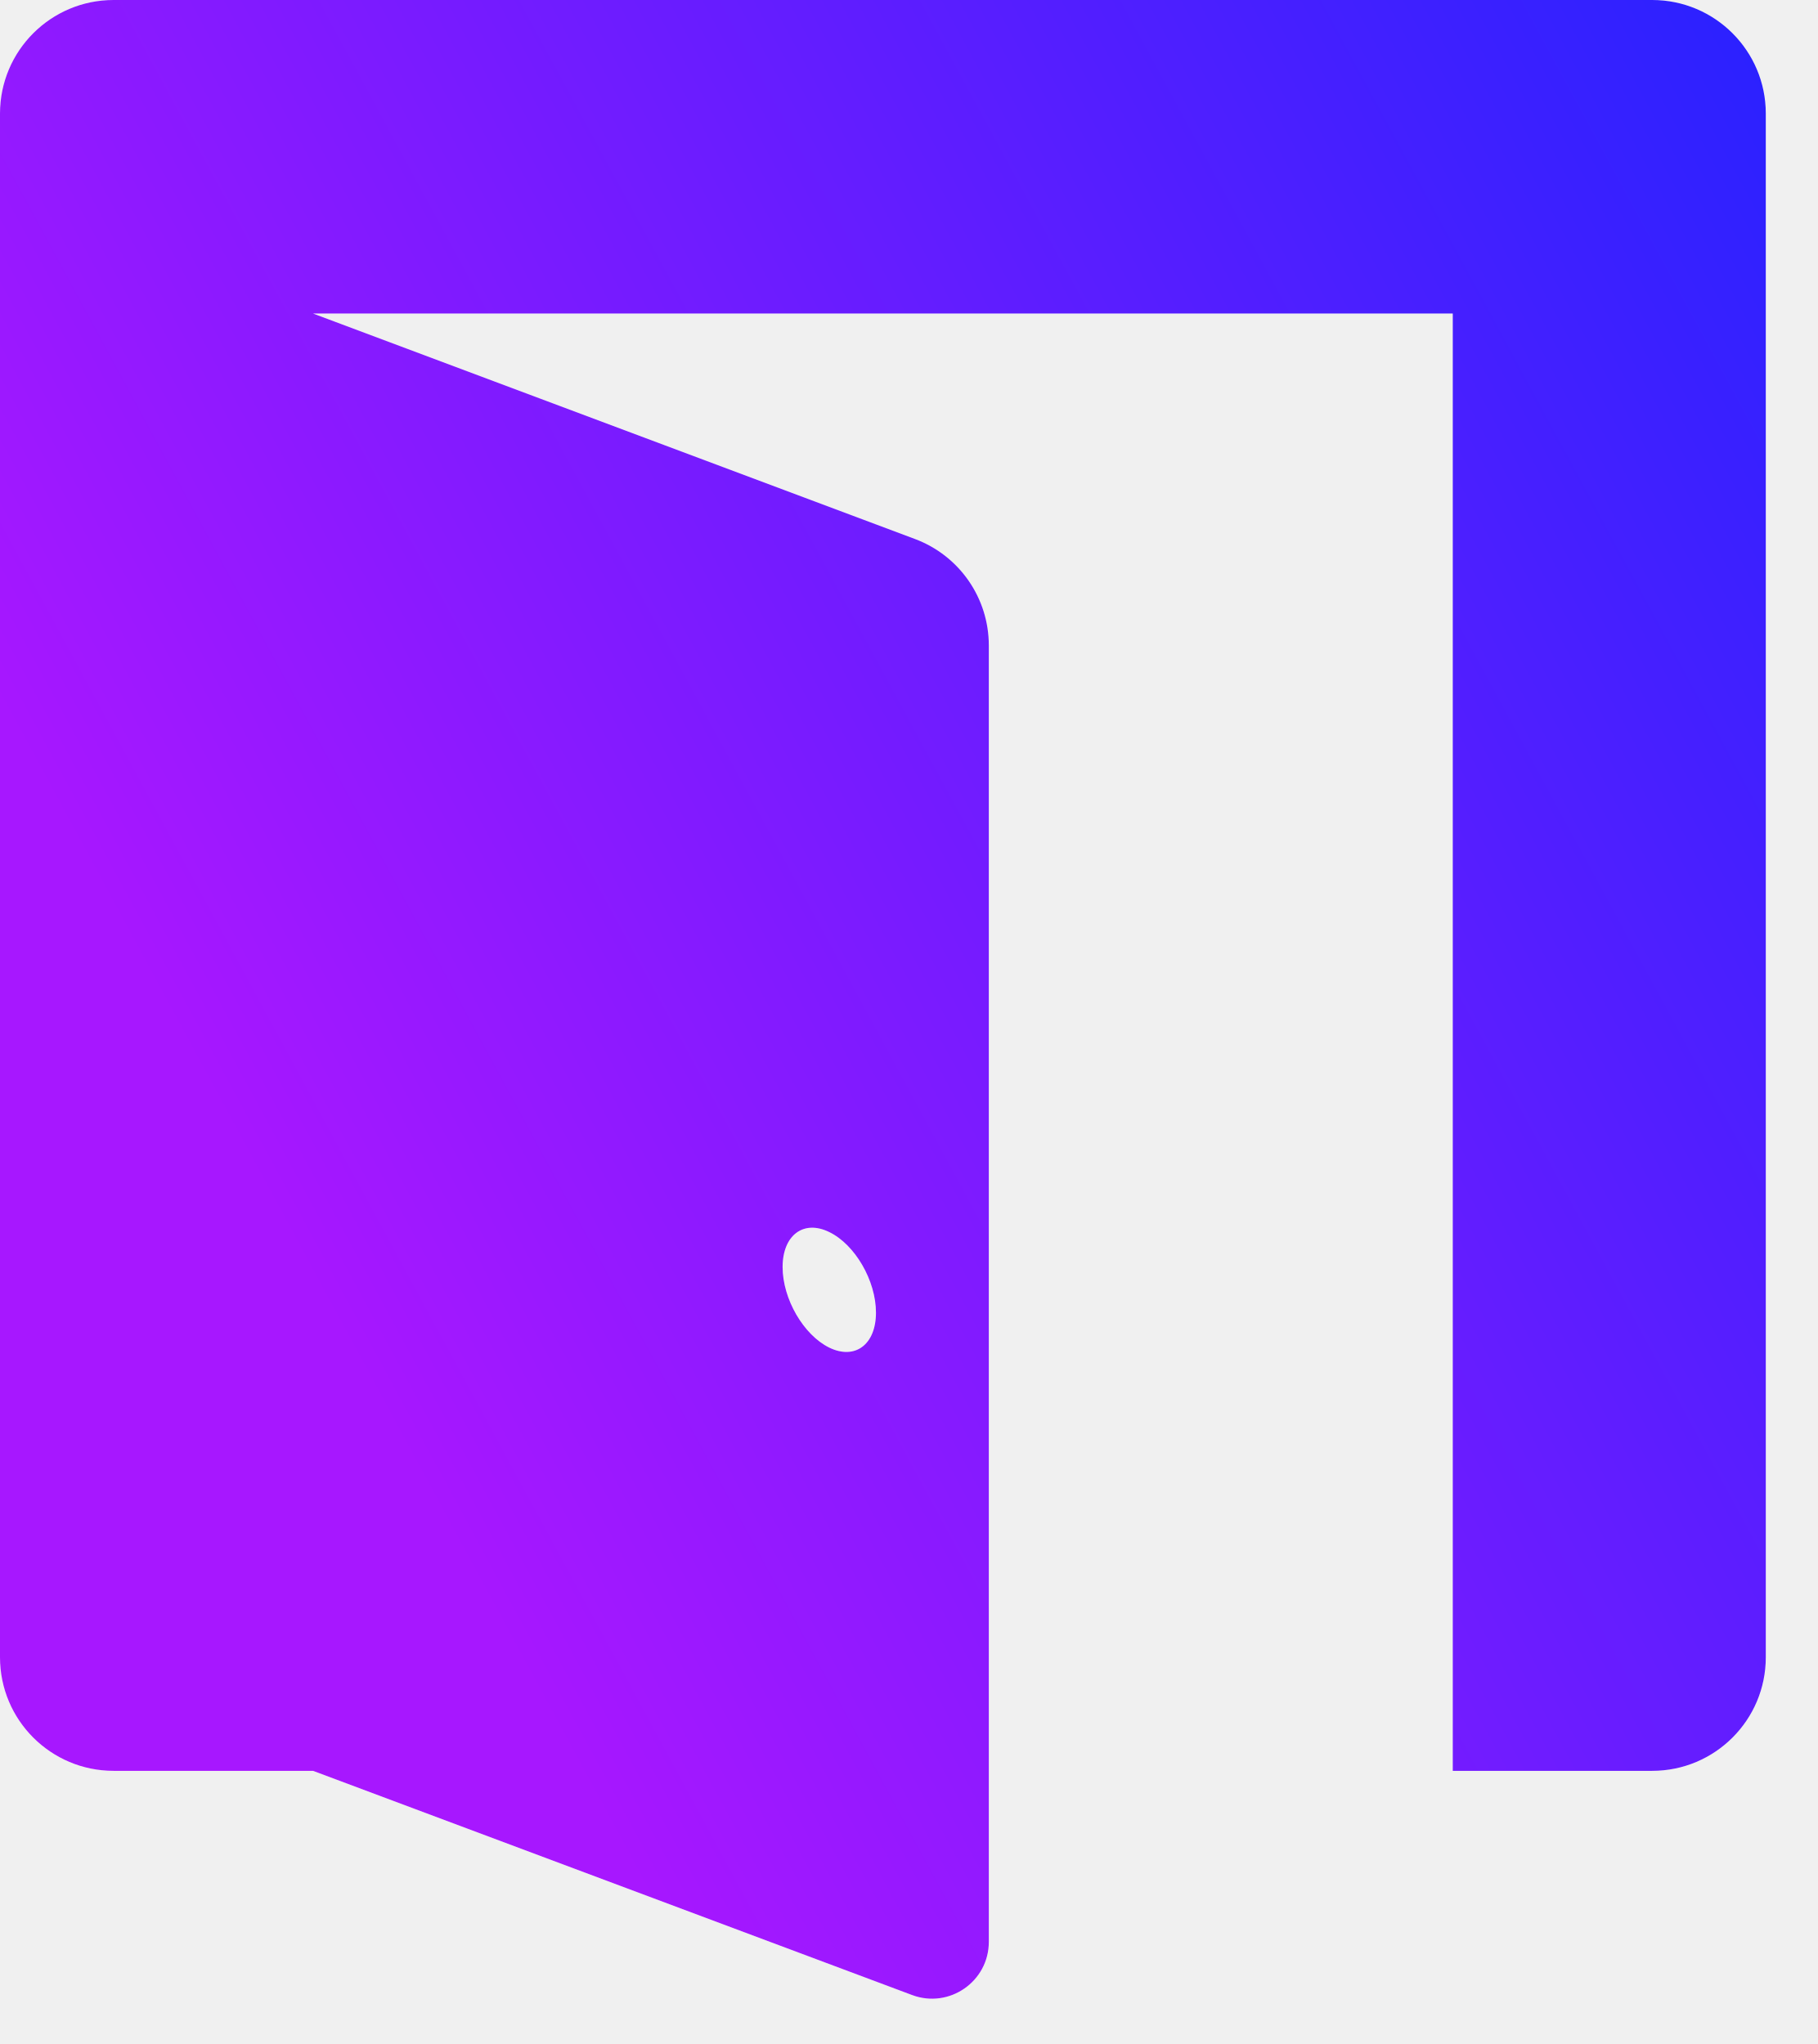
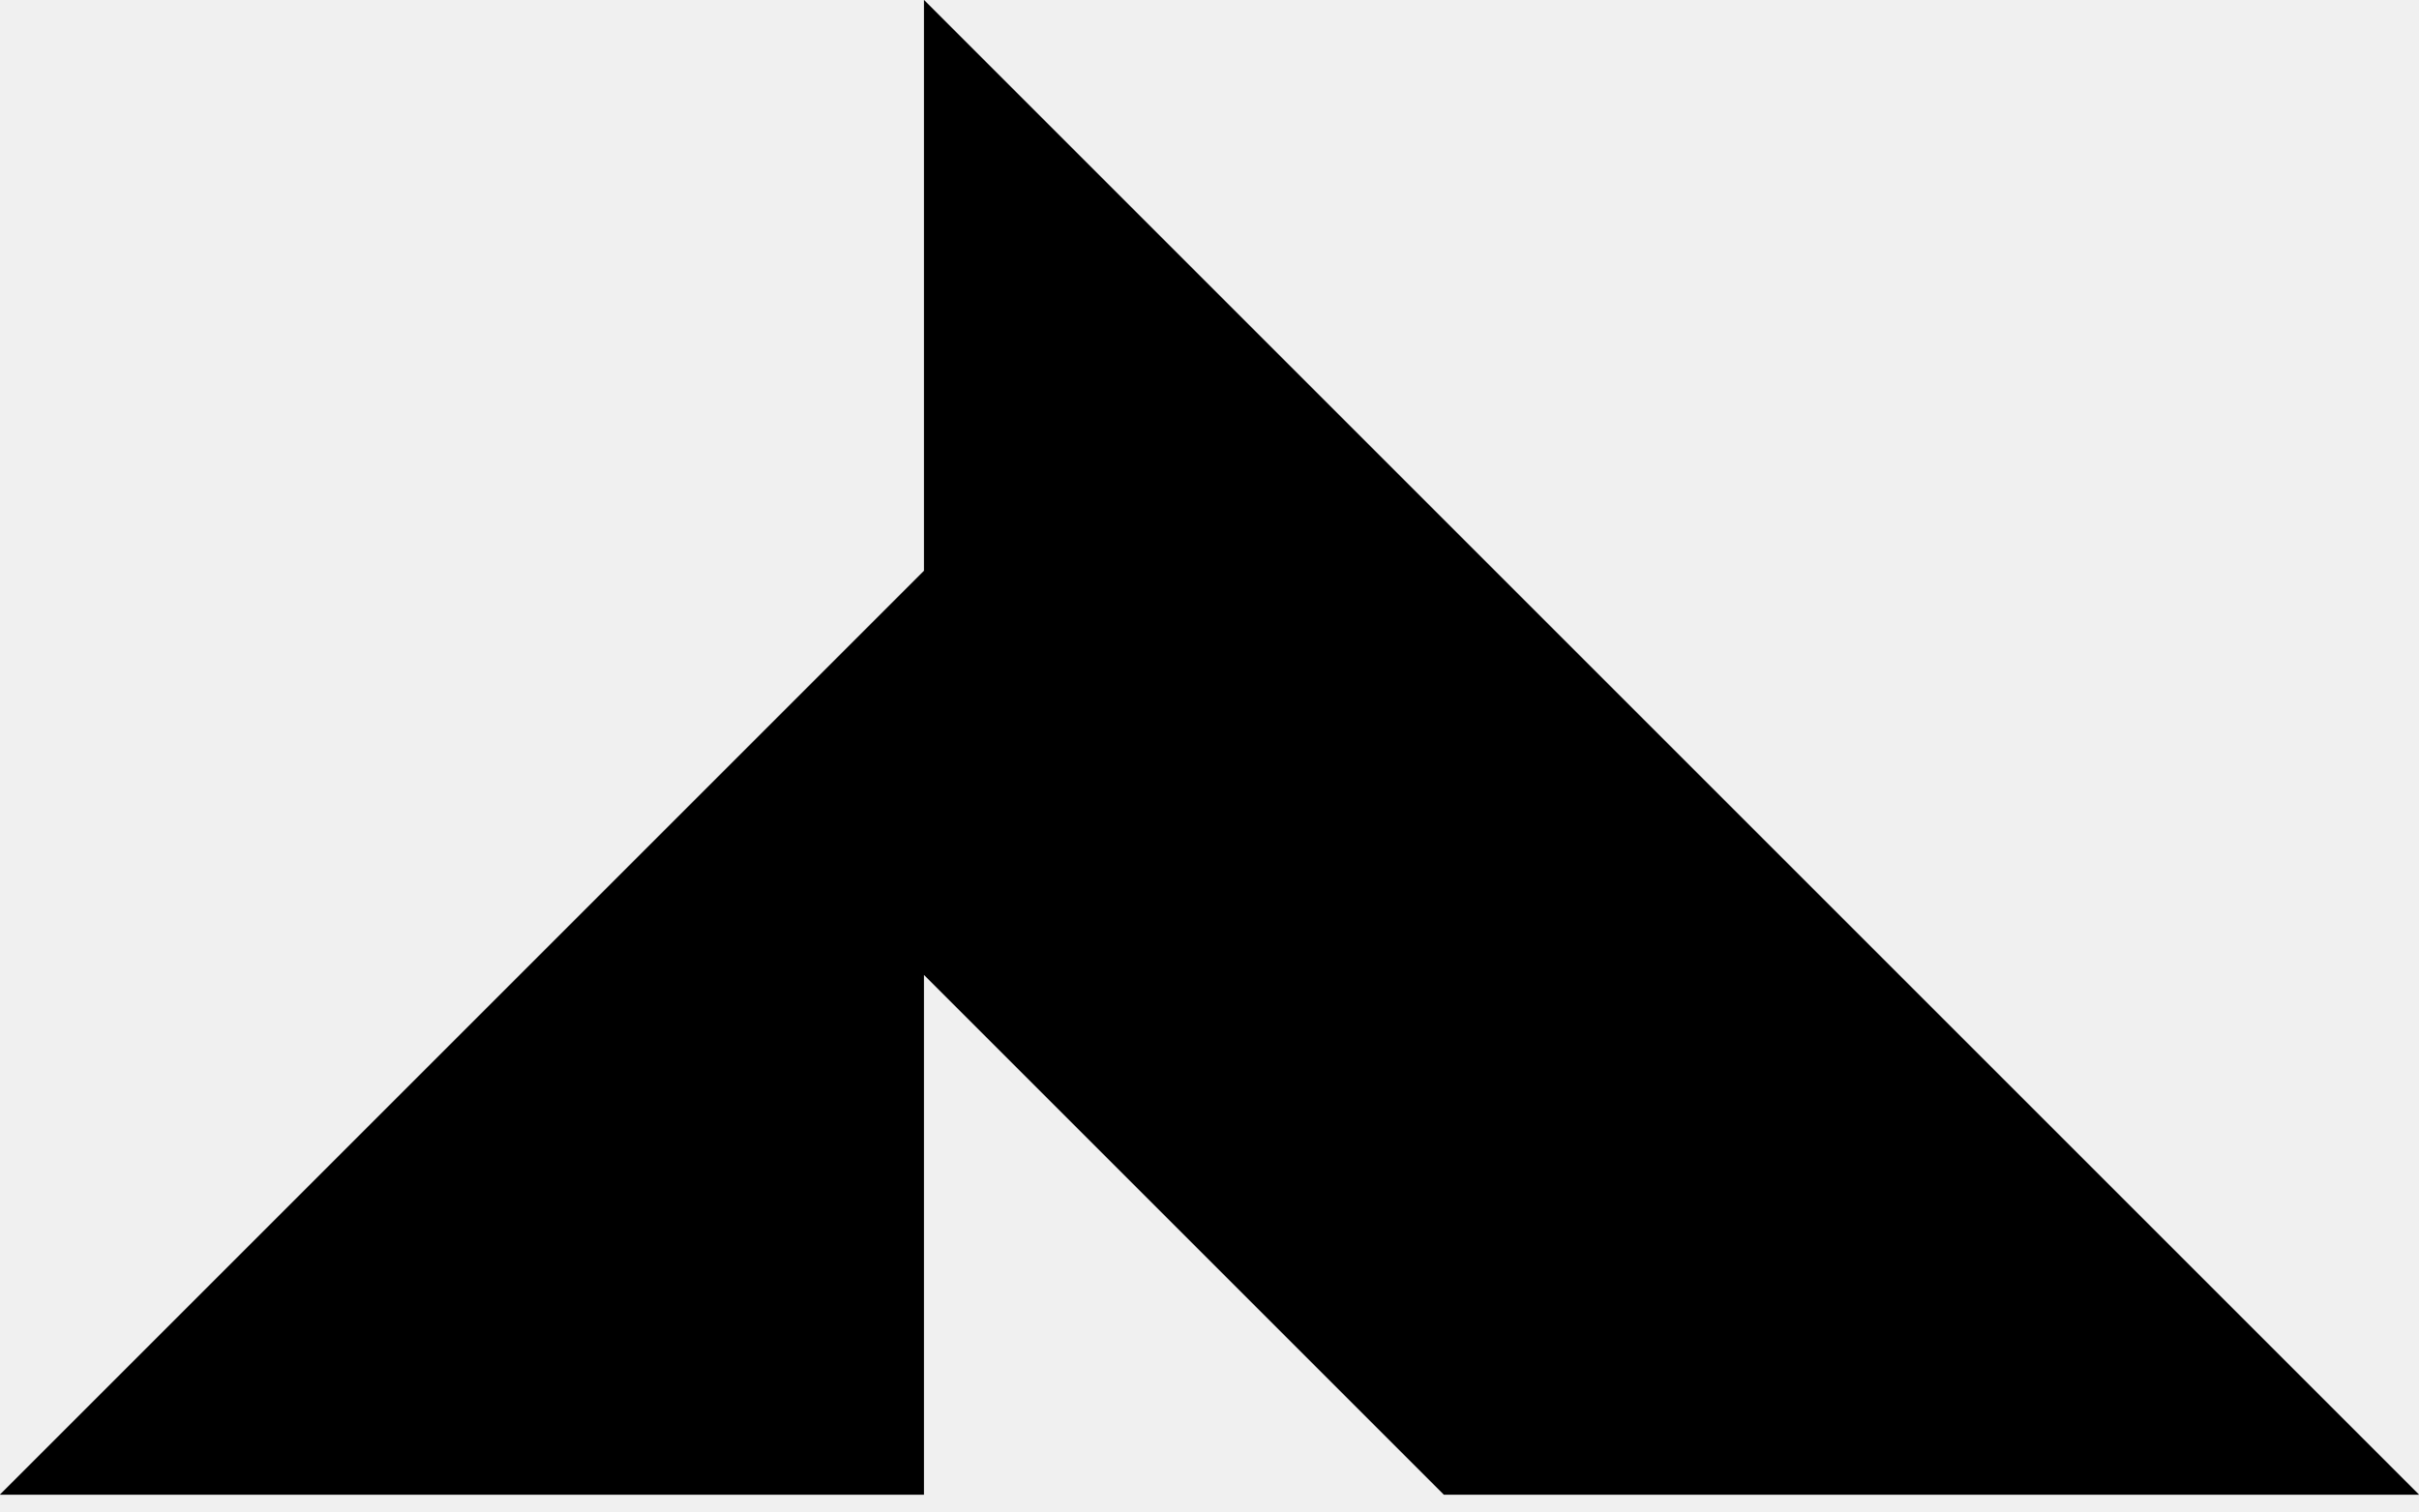
- <svg xmlns="http://www.w3.org/2000/svg" width="32" height="36" viewBox="0 0 32 36" fill="none">
-   <path fill-rule="evenodd" clip-rule="evenodd" d="M2 0C0.895 0 0 0.895 0 2V29.189C0 30.294 0.895 31.189 2 31.189H5.512L16.061 35.138C16.715 35.382 17.411 34.899 17.411 34.201V11.367C17.411 10.533 16.894 9.787 16.113 9.494L5.512 5.522H25.58V31.189H29.092C30.196 31.189 31.092 30.294 31.092 29.189V2C31.092 0.895 30.196 0 29.092 0H2ZM14.602 23.735C15.056 23.956 15.424 23.681 15.424 23.119C15.424 22.556 15.056 21.92 14.602 21.7C14.149 21.477 13.78 21.755 13.78 22.316C13.78 22.878 14.149 23.513 14.602 23.735Z" fill="white" />
-   <path fill-rule="evenodd" clip-rule="evenodd" d="M2 0C0.895 0 0 0.895 0 2V29.189C0 30.294 0.895 31.189 2 31.189H5.512L16.061 35.138C16.715 35.382 17.411 34.899 17.411 34.201V11.367C17.411 10.533 16.894 9.787 16.113 9.494L5.512 5.522H25.58V31.189H29.092C30.196 31.189 31.092 30.294 31.092 29.189V2C31.092 0.895 30.196 0 29.092 0H2ZM14.602 23.735C15.056 23.956 15.424 23.681 15.424 23.119C15.424 22.556 15.056 21.92 14.602 21.7C14.149 21.477 13.78 21.755 13.78 22.316C13.78 22.878 14.149 23.513 14.602 23.735Z" fill="url(#paint0_linear_1473_97)" />
-   <defs>
-     <linearGradient id="paint0_linear_1473_97" x1="31" y1="-2" x2="0.976" y2="14.262" gradientUnits="userSpaceOnUse">
-       <stop stop-color="#2622FF" />
-       <stop offset="1" stop-color="#A717FF" />
-     </linearGradient>
-   </defs>
+ <svg xmlns="http://www.w3.org/2000/svg" width="24" height="15" viewBox="0 0 24 15" fill="none">
+   <path d="M24 14.832V14.833H14.325L9.167 9.675V14.833H0V14.831L9.167 5.664V0H9.168L24 14.832Z" fill="black" />
</svg>
